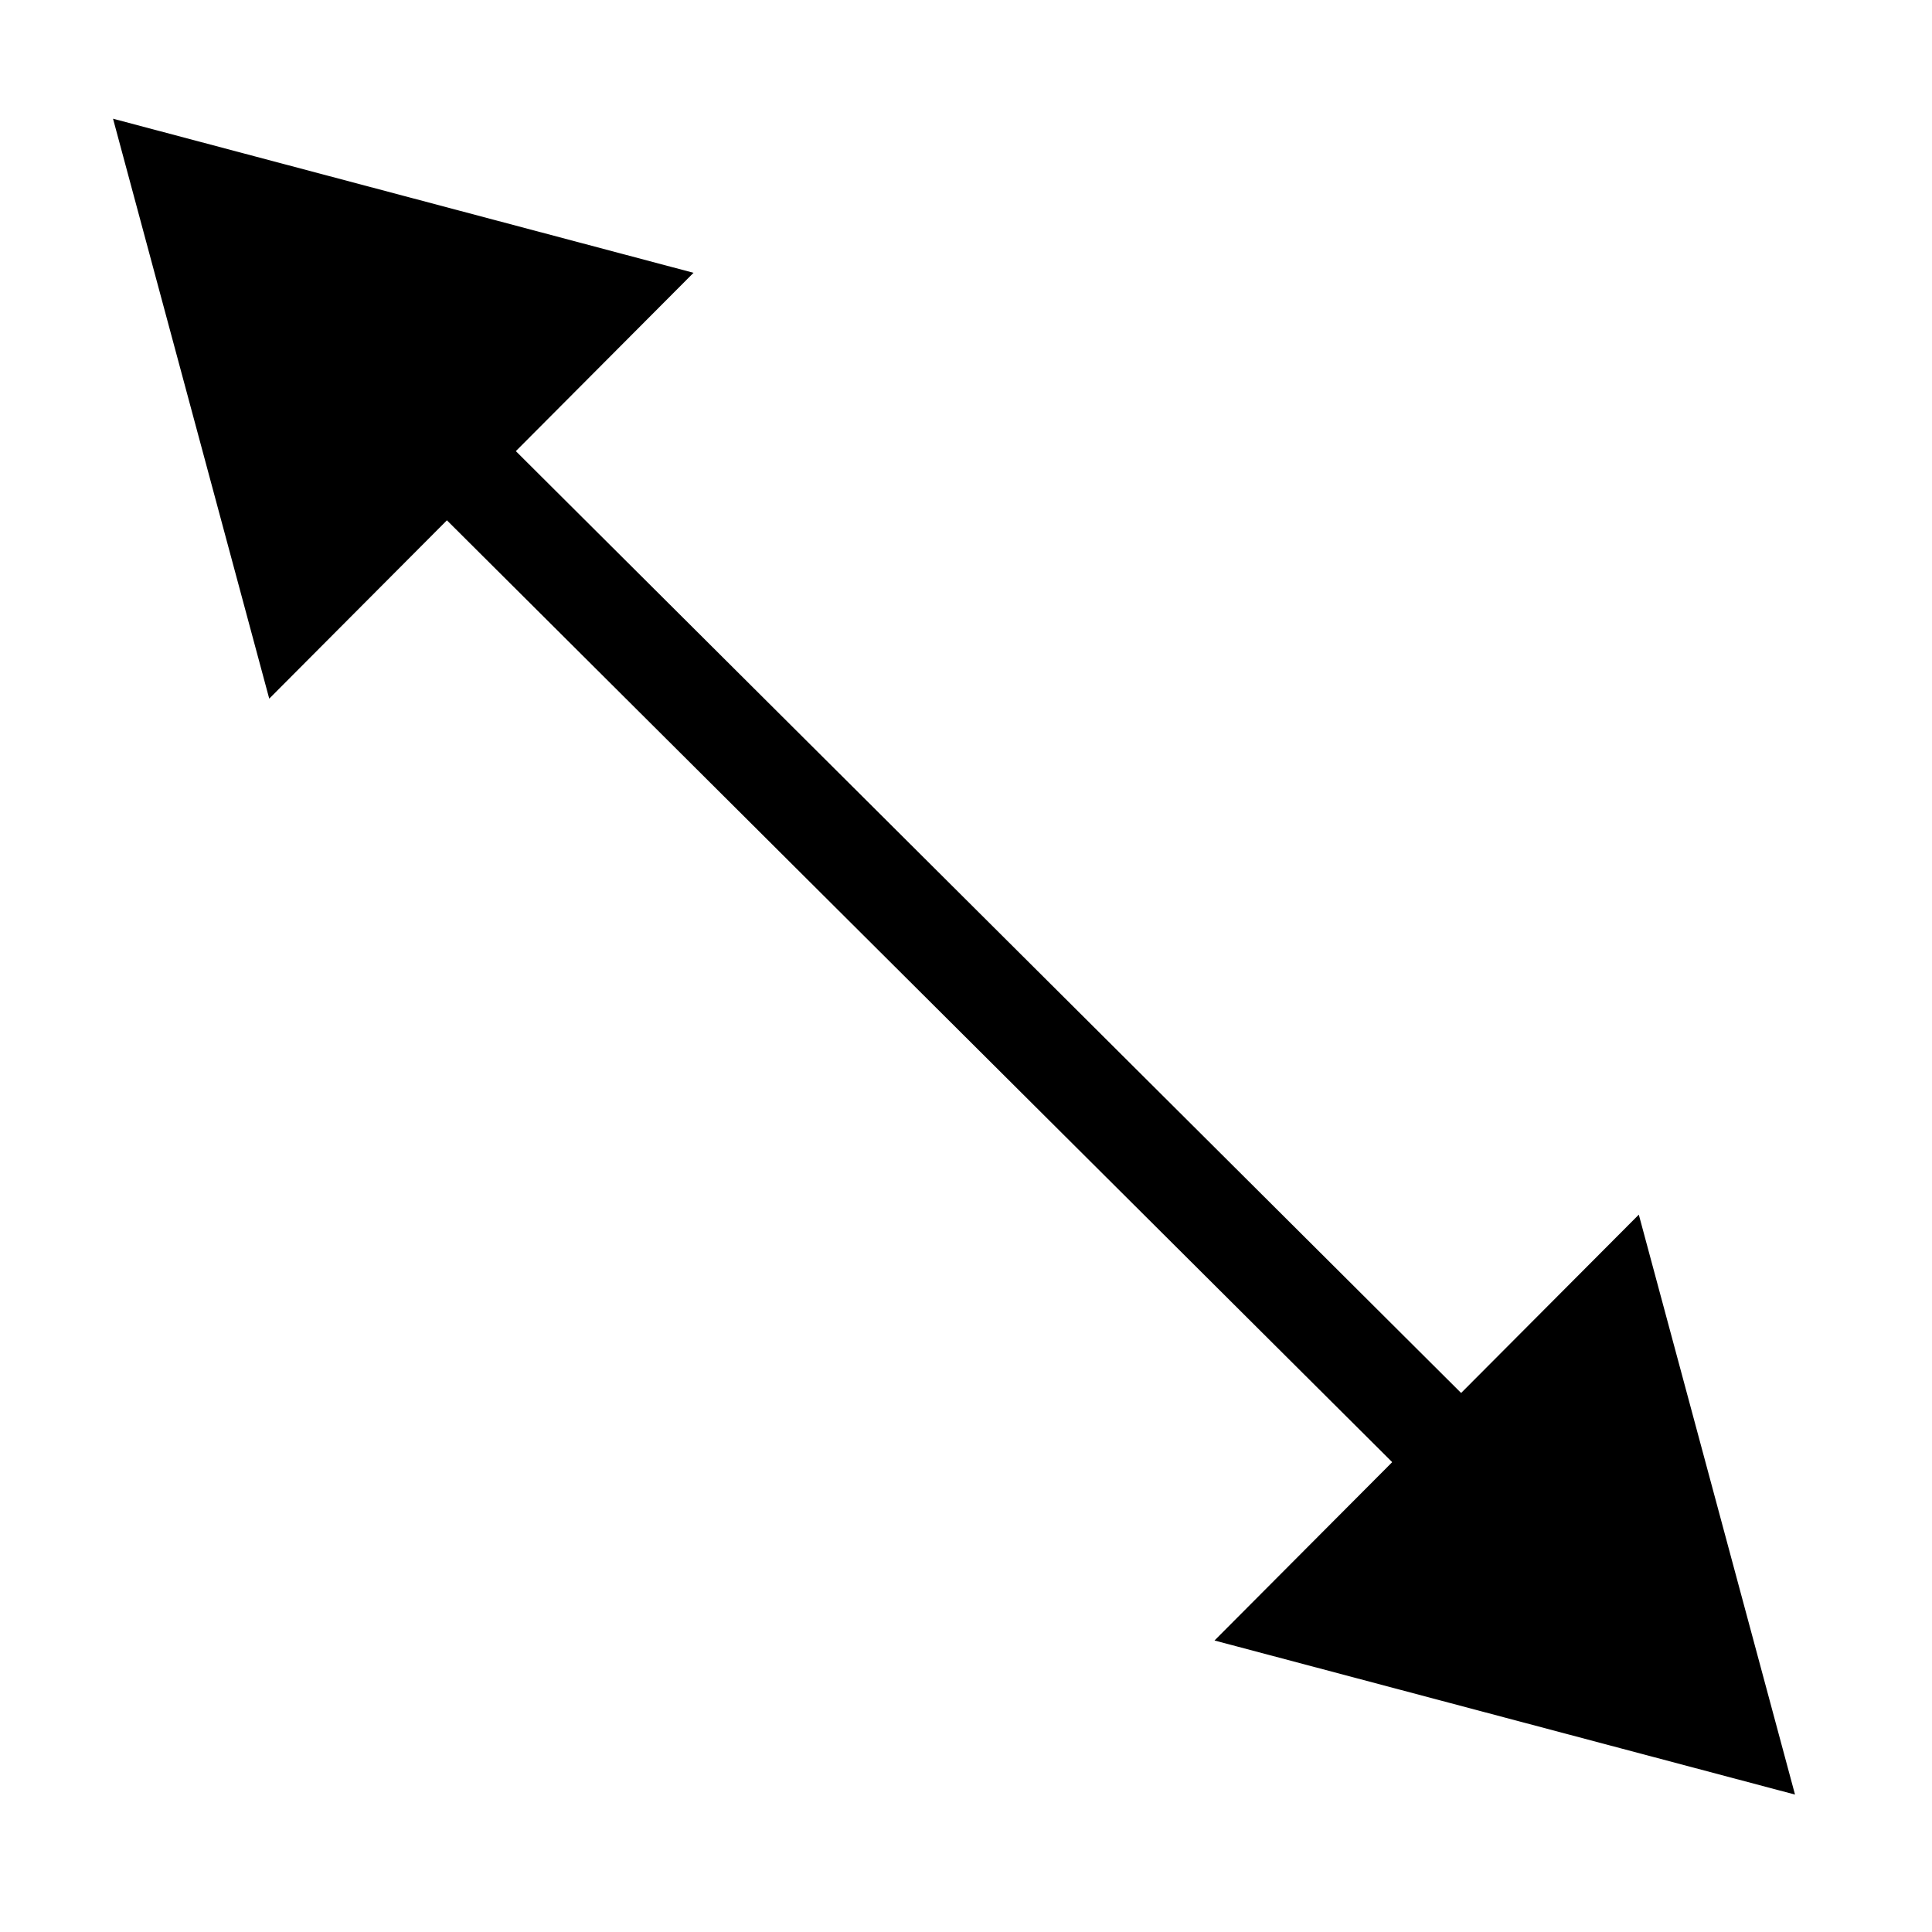
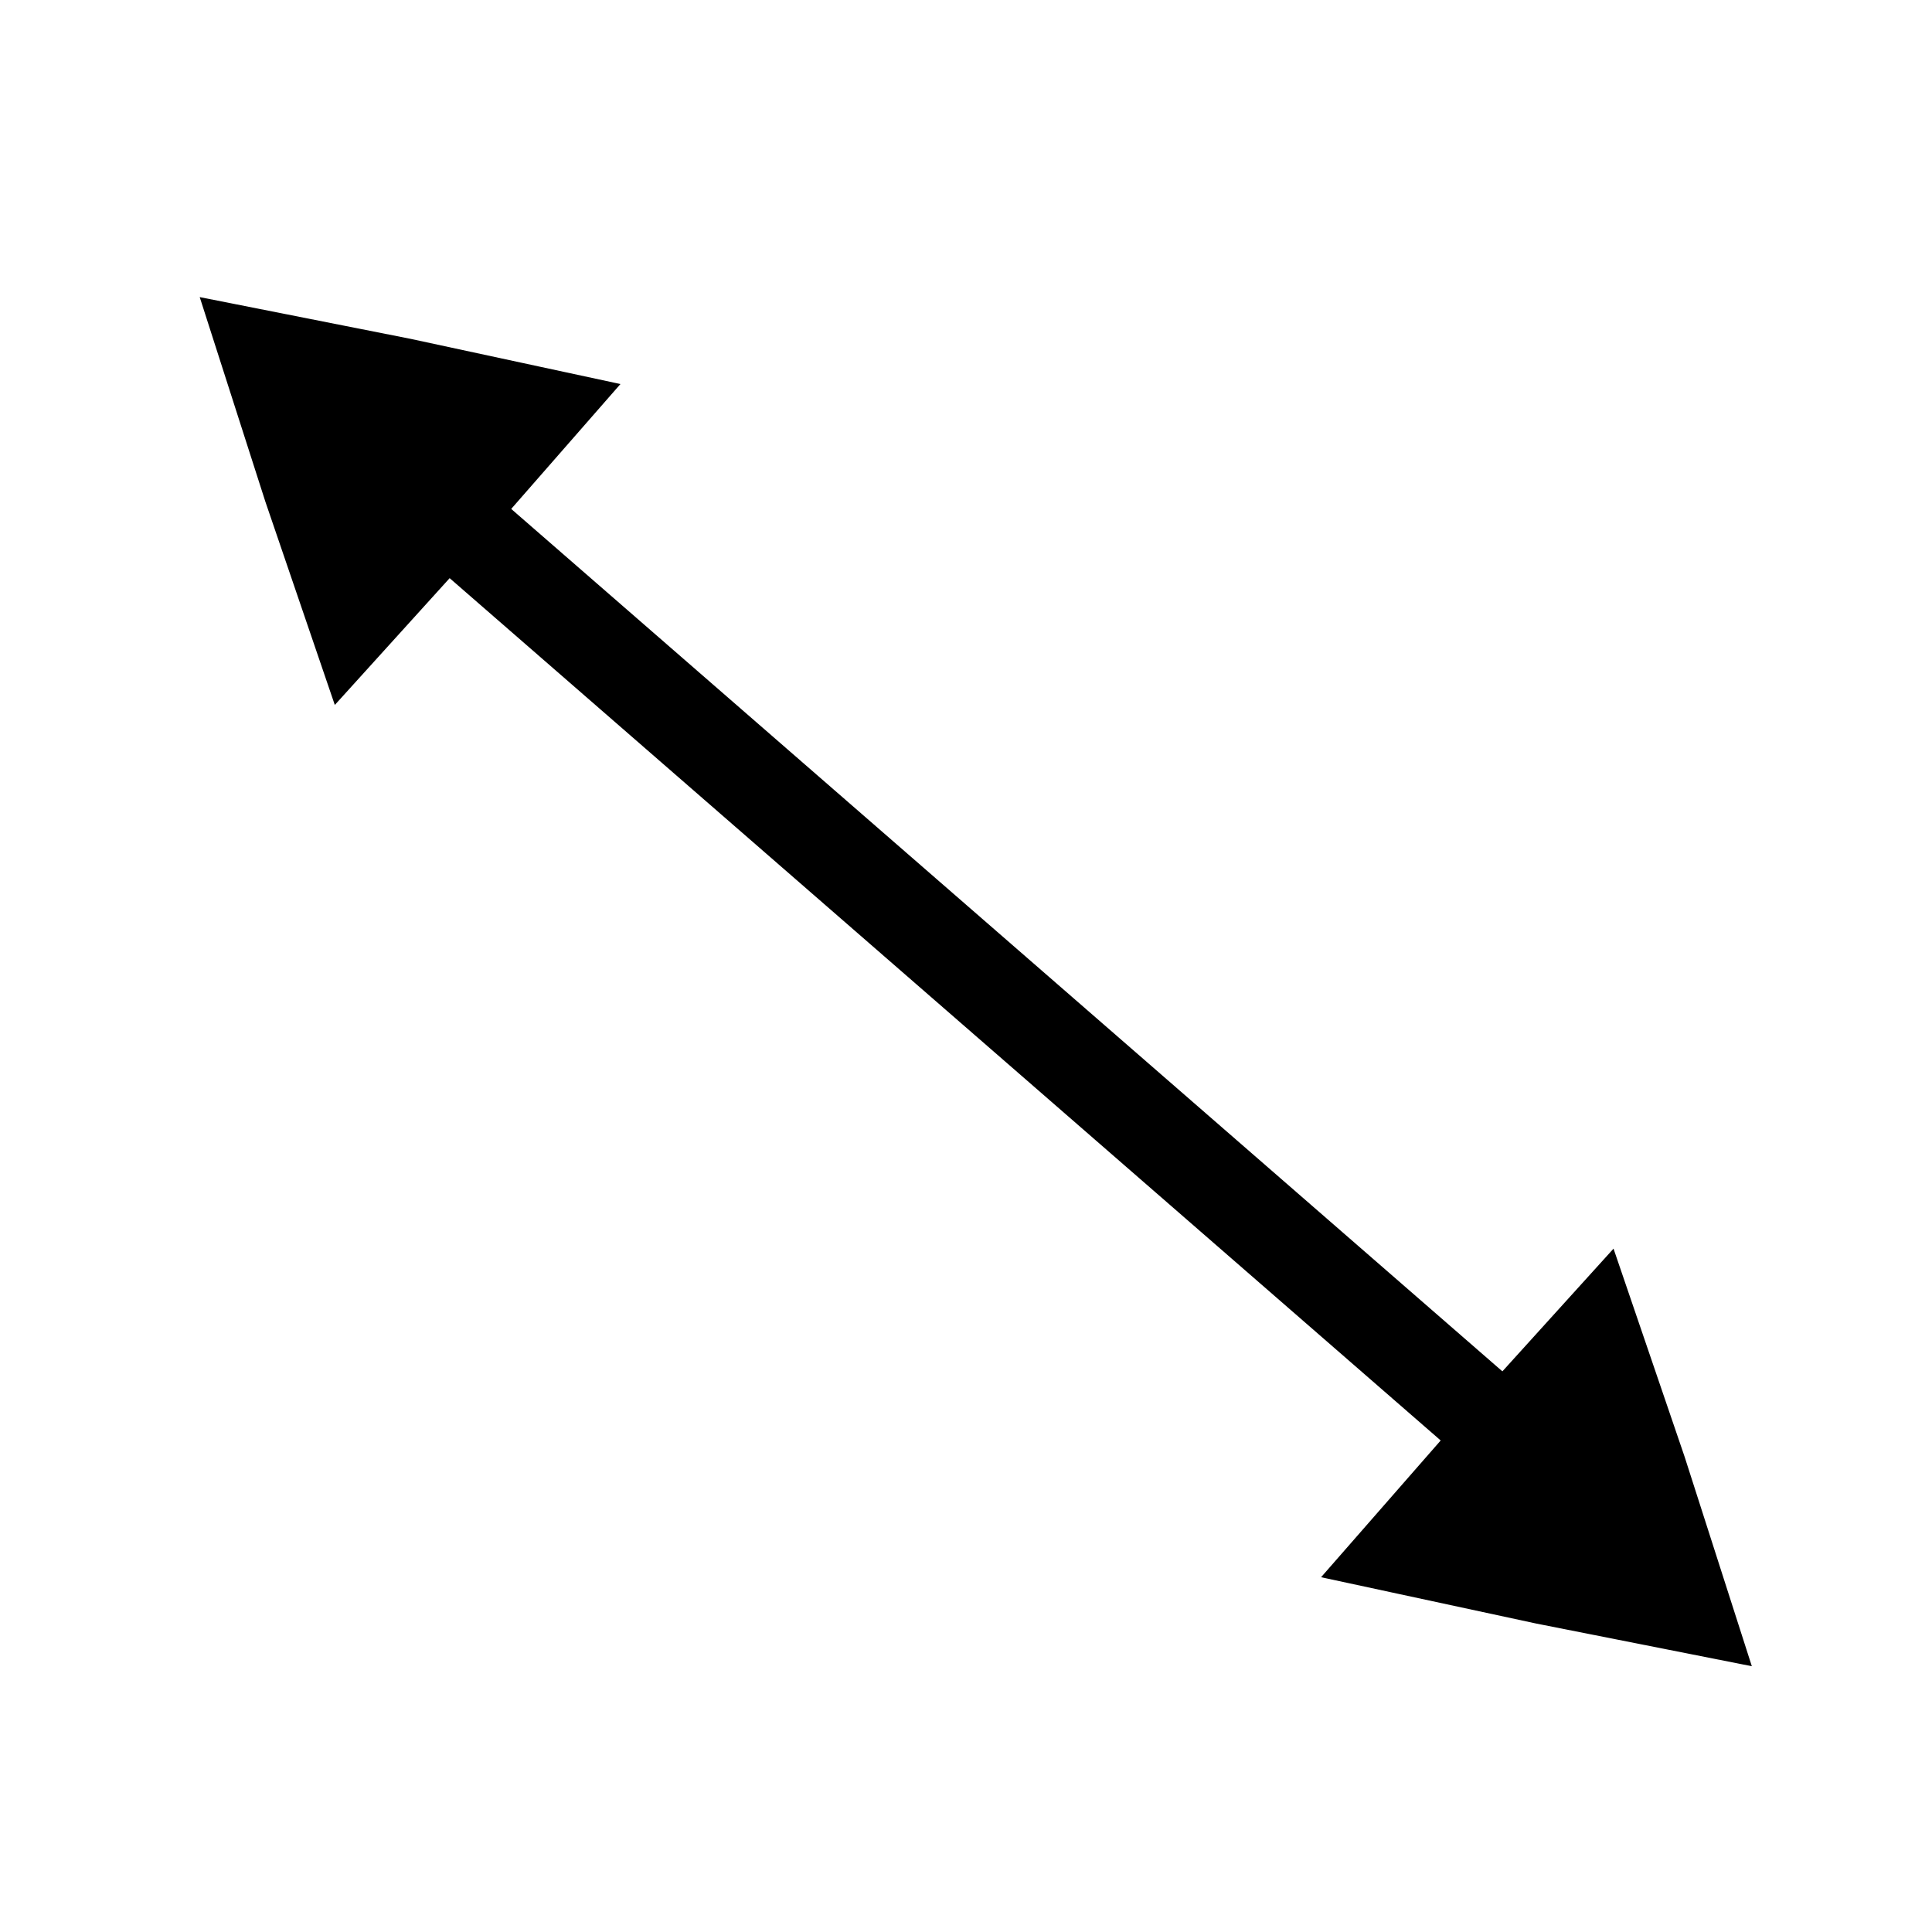
<svg xmlns="http://www.w3.org/2000/svg" xmlns:ns2="http://www.openswatchbook.org/uri/2009/osb" xmlns:xlink="http://www.w3.org/1999/xlink" width="32" height="32" viewBox="0 0 8.467 8.467" version="1.1" id="svg5" xml:space="preserve">
  <defs id="defs2">
-     <marker style="overflow:visible" id="marker2" refX="0" refY="0" orient="auto-start-reverse" markerWidth="1" markerHeight="1" viewBox="0 0 1 1" preserveAspectRatio="xMidYMid">
-       <path transform="scale(0.5)" style="fill:context-stroke;fill-rule:evenodd;stroke:context-stroke;stroke-width:1pt" d="M 5.77,0 -2.88,5 V -5 Z" id="path2" />
-     </marker>
-     <marker style="overflow:visible" id="Triangle" refX="0" refY="0" orient="auto-start-reverse" markerWidth="1" markerHeight="1" viewBox="0 0 1 1" preserveAspectRatio="xMidYMid">
-       <path transform="scale(0.5)" style="fill:context-stroke;fill-rule:evenodd;stroke:context-stroke;stroke-width:1pt" d="M 5.77,0 -2.88,5 V -5 Z" id="path135" />
-     </marker>
    <filter style="color-interpolation-filters:sRGB" id="filter2608" x="-0.021" y="-0.045" width="1.043" height="1.15">
      <feFlood flood-opacity="0.306" flood-color="rgb(88,88,88)" result="flood" id="feFlood2598" />
      <feComposite in="flood" in2="SourceGraphic" operator="in" result="composite1" id="feComposite2600" />
      <feGaussianBlur in="composite1" stdDeviation="3" result="blur" id="feGaussianBlur2602" />
      <feOffset dx="0" dy="9.377" result="offset" id="feOffset2604" />
      <feComposite in="SourceGraphic" in2="offset" operator="over" result="composite2" id="feComposite2606" />
    </filter>
    <linearGradient id="linearGradient840">
      <stop id="stop836" offset="0" style="stop-color:#cd9ef7;stop-opacity:1" />
      <stop id="stop838" offset="1" style="stop-color:#a56de2;stop-opacity:1" />
    </linearGradient>
    <linearGradient id="linearGradient4564">
      <stop offset="0" style="stop-color:#ffffff;stop-opacity:1" id="stop4566" />
      <stop offset="0.493" style="stop-color:#ffffff;stop-opacity:0.235" id="stop4568" />
      <stop offset="0.501" style="stop-color:#ffffff;stop-opacity:0.157" id="stop4570" />
      <stop offset="1" style="stop-color:#ffffff;stop-opacity:0.392" id="stop4572" />
    </linearGradient>
    <linearGradient x1="71.204" y1="18.516" x2="71.204" y2="38.582" id="linearGradient4338-5-6" xlink:href="#linearGradient4564" gradientUnits="userSpaceOnUse" gradientTransform="matrix(-0.00630901,-0.285816,-0.285816,0.00630901,13.03869,24.4119)" />
    <linearGradient id="linearGradient4526" ns2:paint="solid">
      <stop style="stop-color:#ffffff;stop-opacity:1;" offset="0" id="stop4528" />
    </linearGradient>
    <radialGradient cx="24.837" cy="36.421" r="15.645" fx="24.837" fy="36.421" id="radialGradient3030" xlink:href="#linearGradient8662-7" gradientUnits="userSpaceOnUse" gradientTransform="matrix(1,0,0,0.536723,0,16.87306)" />
    <linearGradient id="linearGradient8662-7">
      <stop id="stop8664-0" style="stop-color:#000000;stop-opacity:1" offset="0" />
      <stop id="stop8666-1" style="stop-color:#000000;stop-opacity:0" offset="1" />
    </linearGradient>
    <linearGradient gradientUnits="userSpaceOnUse" y2="45.304" x2="38.329" y1="7.693" x1="38.329" id="linearGradient842" xlink:href="#linearGradient840" gradientTransform="matrix(-0.00390172,-0.1767591,-0.1767591,0.00390172,8.954381,8.107201)" />
    <filter style="color-interpolation-filters:sRGB" id="filter794" x="-0.062" y="-0.062" width="1.124" height="1.124">
      <feFlood flood-opacity="0.192" flood-color="rgb(0,0,0)" result="flood" id="feFlood784" />
      <feComposite in="flood" in2="SourceGraphic" operator="in" result="composite1" id="feComposite786" />
      <feGaussianBlur in="composite1" stdDeviation="0.5" result="blur" id="feGaussianBlur788" />
      <feOffset dx="1" dy="1" result="offset" id="feOffset790" />
      <feComposite in="SourceGraphic" in2="offset" operator="over" result="composite2" id="feComposite792" />
    </filter>
    <linearGradient id="linearGradient8171">
      <stop style="stop-color: rgb(187, 189, 186); stop-opacity: 1;" offset="0" id="stop8173" />
      <stop style="stop-color: rgb(112, 116, 110); stop-opacity: 1;" offset="1" id="stop8175" />
    </linearGradient>
    <linearGradient id="linearGradient2224">
      <stop style="stop-color: rgb(124, 124, 124); stop-opacity: 1;" offset="0" id="stop2226" />
      <stop style="stop-color: rgb(184, 184, 184); stop-opacity: 1;" offset="1" id="stop2228" />
    </linearGradient>
    <linearGradient id="linearGradient7648" gradientUnits="userSpaceOnUse" x1="21.933" y1="24.627" x2="21.933" y2="7.109" style="stroke-width:1.217;stroke-miterlimit:4;stroke-dasharray:none">
      <stop offset="0" style="stop-color: rgb(133, 149, 188); stop-opacity: 1;" id="stop7650" />
      <stop offset="1" style="stop-color: rgb(4, 26, 59); stop-opacity: 1;" id="stop7652" />
    </linearGradient>
    <linearGradient id="linearGradient2392">
      <stop id="stop2394" offset="0" style="stop-color: rgb(113, 91, 38); stop-opacity: 1;" />
      <stop id="stop2396" offset="1" style="stop-color: rgb(49, 39, 16); stop-opacity: 1;" />
    </linearGradient>
    <linearGradient style="stroke-width:1.217;stroke-miterlimit:4;stroke-dasharray:none" y2="36.033" x2="31.081" y1="3.732" x1="12.487" gradientUnits="userSpaceOnUse" id="aigrd1">
      <stop id="stop16177" style="stop-color: rgb(210, 210, 210); stroke-dasharray: none; stroke-miterlimit: 4; stroke-width: 1.217;" offset="0" />
      <stop id="stop16179" style="stop-color: rgb(237, 237, 237); stroke-dasharray: none; stroke-miterlimit: 4; stroke-width: 1.217;" offset="1" />
    </linearGradient>
    <linearGradient style="stroke-width:1.217;stroke-miterlimit:4;stroke-dasharray:none" y2="22.577" x2="21.917" y1="30.341" x1="21.877" gradientUnits="userSpaceOnUse" id="aigrd2">
      <stop id="stop16184" style="stop-color: rgb(94, 79, 7); stop-opacity: 1;" offset="0" />
      <stop id="stop16186" style="stop-color: rgb(52, 138, 49); stop-opacity: 1;" offset="1" />
    </linearGradient>
    <linearGradient style="stroke-width:1.217;stroke-miterlimit:4;stroke-dasharray:none" y2="7.109" x2="21.933" y1="24.627" x1="21.933" gradientUnits="userSpaceOnUse" id="aigrd3">
      <stop id="stop16199" style="stop-color: rgb(208, 214, 229); stroke-dasharray: none; stroke-miterlimit: 4; stroke-width: 1.217;" offset="0" />
      <stop id="stop16201" style="stop-color: rgb(9, 58, 128); stroke-dasharray: none; stroke-miterlimit: 4; stroke-width: 1.217;" offset="1" />
    </linearGradient>
    <linearGradient id="linearGradient2591">
      <stop style="stop-color:#73d216" offset="0" id="stop2593" />
      <stop style="stop-color:#4e9a06" offset="1" id="stop2595" />
    </linearGradient>
    <linearGradient id="linearGradient5048">
      <stop style="stop-color:black;stop-opacity:0;" offset="0" id="stop5050" />
      <stop id="stop5056" offset="0.5" style="stop-color:black;stop-opacity:1;" />
      <stop style="stop-color:black;stop-opacity:0;" offset="1" id="stop5052" />
    </linearGradient>
    <radialGradient xlink:href="#linearGradient8662-7" id="radialGradient4548" cx="24.307" cy="42.078" fx="24.307" fy="42.078" r="15.822" gradientTransform="matrix(1,0,0,0.284916,0,30.08928)" gradientUnits="userSpaceOnUse" />
    <linearGradient id="linearGradient15662">
      <stop style="stop-color:#ffffff;stop-opacity:1;" offset="0" id="stop15664" />
      <stop style="stop-color:#f8f8f8;stop-opacity:1;" offset="1" id="stop15666" />
    </linearGradient>
    <radialGradient gradientUnits="userSpaceOnUse" fy="64.568" fx="20.892" r="5.257" cy="64.568" cx="20.892" id="aigrd3-3">
      <stop id="stop15573" style="stop-color:#F0F0F0" offset="0" />
      <stop id="stop15575" style="stop-color:#9a9a9a;stop-opacity:1;" offset="1" />
    </radialGradient>
    <radialGradient gradientUnits="userSpaceOnUse" fy="114.568" fx="20.892" r="5.256" cy="114.568" cx="20.892" id="aigrd2-6">
      <stop id="stop15566" style="stop-color:#F0F0F0" offset="0" />
      <stop id="stop15568" style="stop-color:#9a9a9a;stop-opacity:1;" offset="1" />
    </radialGradient>
    <linearGradient id="linearGradient269">
      <stop style="stop-color:#a3a3a3;stop-opacity:1;" offset="0" id="stop270" />
      <stop style="stop-color:#4c4c4c;stop-opacity:1;" offset="1" id="stop271" />
    </linearGradient>
    <linearGradient id="linearGradient259">
      <stop style="stop-color:#fafafa;stop-opacity:1;" offset="0" id="stop260" />
      <stop style="stop-color:#bbbbbb;stop-opacity:1;" offset="1" id="stop261" />
    </linearGradient>
    <linearGradient id="linearGradient12512">
      <stop style="stop-color:#ffffff;stop-opacity:1;" offset="0" id="stop12513" />
      <stop style="stop-color:#fff520;stop-opacity:0.891;" offset="0.5" id="stop12517" />
      <stop style="stop-color:#fff300;stop-opacity:0;" offset="1" id="stop12514" />
    </linearGradient>
    <linearGradient id="linearGradient4031">
      <stop style="stop-color:#ef0909;stop-opacity:1;" offset="0" id="stop4033" />
      <stop style="stop-color:#ab0404;stop-opacity:1;" offset="1" id="stop4035" />
    </linearGradient>
    <linearGradient id="linearGradient4119">
      <stop id="stop4121" style="stop-color:#ffffff;stop-opacity:1" offset="0" />
      <stop id="stop4148" style="stop-color:#afaba5;stop-opacity:1" offset="0.54" />
      <stop id="stop4146" style="stop-color:#837874;stop-opacity:1" offset="0.62" />
      <stop id="stop4123" style="stop-color:#b4b2aa;stop-opacity:1" offset="1" />
    </linearGradient>
    <linearGradient x1="71.204" y1="15.369" x2="71.204" y2="40.496" id="linearGradient3221" xlink:href="#linearGradient4806-9" gradientUnits="userSpaceOnUse" gradientTransform="matrix(1.592071,0,0,1.592072,-54.78623,-24.2782)" />
    <linearGradient id="linearGradient4806-9">
      <stop id="stop4808-49" style="stop-color:#ffffff;stop-opacity:1" offset="0" />
      <stop id="stop4810-05" style="stop-color:#ffffff;stop-opacity:0.235" offset="0.424" />
      <stop id="stop4812-6" style="stop-color:#ffffff;stop-opacity:0.157" offset="0.821" />
      <stop id="stop4814-7" style="stop-color:#ffffff;stop-opacity:0.392" offset="1" />
    </linearGradient>
    <radialGradient cx="15.026" cy="8.626" r="20" fx="0.304" fy="8.626" id="radialGradient3228" xlink:href="#linearGradient2867-449-88-871-390-598-476-591-434-148-57-177-641-289-620-227-114-444-680-744-4-8-69-5-4-8-426-2-9-1-4-965" gradientUnits="userSpaceOnUse" gradientTransform="matrix(-6.7138023e-8,1.103308,-1.039476,-7.5994236e-8,68.90674,-0.1519488)" />
    <linearGradient id="linearGradient2867-449-88-871-390-598-476-591-434-148-57-177-641-289-620-227-114-444-680-744-4-8-69-5-4-8-426-2-9-1-4-965">
      <stop id="stop4036" style="stop-color:#f4f4f4;stop-opacity:1" offset="0" />
      <stop id="stop4040" style="stop-color:#dadada;stop-opacity:1" offset="1" />
    </linearGradient>
    <radialGradient cx="16" cy="15.377" r="0.626" fx="16" fy="15.377" id="radialGradient3139" xlink:href="#linearGradient4119" gradientUnits="userSpaceOnUse" gradientTransform="matrix(0,2.280334,-2.286523,0,95.28366,-17.01203)" />
    <radialGradient r="62.769" fy="185.297" fx="99.189" cy="185.297" cx="99.189" gradientTransform="matrix(0.3823536,7.5555777e-8,-1.8372241e-8,0.1115198,-5.925427,36.33585)" gradientUnits="userSpaceOnUse" id="radialGradient3300-8" xlink:href="#linearGradient8662-7" />
    <radialGradient r="62.769" fy="185.297" fx="99.189" cy="185.297" cx="99.189" gradientTransform="matrix(0.2549024,5.3967361e-8,-1.2248161e-8,0.07965545,6.716382,44.24067)" gradientUnits="userSpaceOnUse" id="radialGradient4192-6" xlink:href="#linearGradient8662-7" />
    <linearGradient x1="29.127" y1="19.788" x2="29.291" y2="57.567" id="linearGradient3091" xlink:href="#linearGradient3117-8" gradientUnits="userSpaceOnUse" gradientTransform="matrix(0.4937358,0,-0.00214922,0.5151843,57.78491,12.66194)" />
    <linearGradient id="linearGradient3117-8">
      <stop id="stop3119-9" style="stop-color:#ffffff;stop-opacity:1" offset="0" />
      <stop id="stop3121-9" style="stop-color:#ffffff;stop-opacity:0.235" offset="0.569" />
      <stop id="stop3123-6" style="stop-color:#ffffff;stop-opacity:0.157" offset="0.933" />
      <stop id="stop3125-3" style="stop-color:#ffffff;stop-opacity:0.392" offset="1" />
    </linearGradient>
    <linearGradient x1="24" y1="2.011" x2="24" y2="44.532" id="linearGradient3094" xlink:href="#linearGradient4171" gradientUnits="userSpaceOnUse" gradientTransform="matrix(0.4889092,0,0,0.4883983,60.38947,20.83024)" />
    <linearGradient id="linearGradient4171">
      <stop style="stop-color:#ffe16b;stop-opacity:1" offset="0" id="stop4173" />
      <stop style="stop-color:#f9c440;stop-opacity:1" offset="1" id="stop4175" />
    </linearGradient>
    <radialGradient gradientTransform="matrix(1.129412,0,0,0.1294116,1.393877,42.11439)" gradientUnits="userSpaceOnUse" xlink:href="#linearGradient8662-7" id="radialGradient2415-3" fy="4.625" fx="62.625" r="10.625" cy="4.625" cx="62.625" />
    <linearGradient id="linearGradient3811">
      <stop id="stop3813" offset="0" style="stop-color:#a40000;stop-opacity:1" />
      <stop id="stop3815" offset="1" style="stop-color:#c22f2f;stop-opacity:1" />
    </linearGradient>
    <linearGradient id="linearGradient5106">
      <stop style="stop-color:#e78181;stop-opacity:1" offset="0" id="stop5108" />
      <stop id="stop8208" offset="0.253" style="stop-color:#e15f5f;stop-opacity:1" />
      <stop style="stop-color:#c22f2f;stop-opacity:1" offset="0.683" id="stop8210" />
      <stop style="stop-color:#a40000;stop-opacity:1" offset="1" id="stop5110" />
    </linearGradient>
    <radialGradient xlink:href="#linearGradient8662-7" id="radialGradient4548-1" cx="24.307" cy="42.078" fx="24.307" fy="42.078" r="15.822" gradientTransform="matrix(1,0,0,0.284916,0,30.08928)" gradientUnits="userSpaceOnUse" />
    <radialGradient gradientUnits="userSpaceOnUse" fy="64.568" fx="20.892" r="5.257" cy="64.568" cx="20.892" id="aigrd3-3-9">
      <stop id="stop15573-2" style="stop-color:#F0F0F0" offset="0" />
      <stop id="stop15575-0" style="stop-color:#9a9a9a;stop-opacity:1;" offset="1" />
    </radialGradient>
    <radialGradient gradientUnits="userSpaceOnUse" fy="114.568" fx="20.892" r="5.256" cy="114.568" cx="20.892" id="aigrd2-6-2">
      <stop id="stop15566-3" style="stop-color:#F0F0F0" offset="0" />
      <stop id="stop15568-7" style="stop-color:#9a9a9a;stop-opacity:1;" offset="1" />
    </radialGradient>
    <radialGradient cx="15.026" cy="8.626" r="20" fx="0.304" fy="8.626" id="radialGradient3228-8" xlink:href="#linearGradient2867-449-88-871-390-598-476-591-434-148-57-177-641-289-620-227-114-444-680-744-4-8-69-5-4-8-426-2-9-1-4-965" gradientUnits="userSpaceOnUse" gradientTransform="matrix(-6.7138023e-8,1.103308,-1.039476,-7.5994236e-8,68.90674,-0.1519488)" />
    <radialGradient cx="16" cy="15.377" r="0.626" fx="16" fy="15.377" id="radialGradient3139-0" xlink:href="#linearGradient4119" gradientUnits="userSpaceOnUse" gradientTransform="matrix(0,2.280334,-2.286523,0,95.28366,-17.01203)" />
    <radialGradient r="62.769" fy="185.297" fx="99.189" cy="185.297" cx="99.189" gradientTransform="matrix(0.3823536,7.5555777e-8,-1.8372241e-8,0.1115198,-5.925427,36.33585)" gradientUnits="userSpaceOnUse" id="radialGradient3300-8-3" xlink:href="#linearGradient8662-7" />
    <radialGradient r="62.769" fy="185.297" fx="99.189" cy="185.297" cx="99.189" gradientTransform="matrix(0.2549024,5.3967361e-8,-1.2248161e-8,0.07965545,6.716382,44.24067)" gradientUnits="userSpaceOnUse" id="radialGradient4192-6-6" xlink:href="#linearGradient8662-7" />
    <radialGradient gradientTransform="matrix(1.129412,0,0,0.1294116,1.393877,42.11439)" gradientUnits="userSpaceOnUse" xlink:href="#linearGradient8662-7" id="radialGradient2415-3-6" fy="4.625" fx="62.625" r="10.625" cy="4.625" cx="62.625" />
-     <filter style="color-interpolation-filters:sRGB;" id="filter16" x="-0.252" y="-0.252" width="1.523" height="1.543">
-       <feFlood result="flood" in="SourceGraphic" flood-opacity="1" flood-color="rgb(170,170,170)" id="feFlood15" />
-       <feGaussianBlur result="blur" in="SourceGraphic" stdDeviation="0.1" id="feGaussianBlur15" />
-       <feOffset result="offset" in="blur" dx="0.1" dy="0.2" id="feOffset15" />
-       <feComposite result="comp1" operator="in" in="flood" in2="offset" id="feComposite15" />
-       <feComposite result="comp2" operator="over" in="SourceGraphic" in2="comp1" id="feComposite16" />
-     </filter>
  </defs>
  <g id="layer1">
-     <path style="fill:none;stroke:#000000;stroke-width:0.428;stroke-linecap:round;stroke-linejoin:round;stroke-dasharray:none;stroke-opacity:1;marker-start:url(#Triangle);marker-end:url(#marker2);paint-order:stroke fill markers" d="m 1.572,1.593 c 5.218,5.199 5.218,5.199 5.218,5.199" id="path1" />
+     <path style="fill:#000000;fill-opacity:1;stroke:#000000;stroke-width:0.372;stroke-linecap:round;stroke-dasharray:none;stroke-opacity:1;paint-order:stroke fill markers" id="path2" d="M 5.188,0.685 4.555,1.558 3.907,2.42 3.467,1.436 3.045,0.443 4.117,0.555 Z" transform="matrix(0.6717111,0.06151084,-0.06151084,0.6717111,-0.9583046,0.9816177)" />
+     <path style="fill:#000000;fill-opacity:1;stroke:#000000;stroke-width:0.411;stroke-linecap:round;stroke-dasharray:none;stroke-opacity:1;paint-order:stroke fill markers" id="path4" d="M 5.188,0.685 4.555,1.558 3.907,2.42 3.467,1.436 3.045,0.443 4.117,0.555 Z" transform="matrix(-0.6717111,-0.06151084,0.06151084,-0.6717111,9.491655,7.605448)" />
+     <rect style="fill:#000000;fill-opacity:1;stroke:#000000;stroke-width:0.212;stroke-linecap:square;stroke-linejoin:round;stroke-miterlimit:0;stroke-dasharray:none;stroke-opacity:1;paint-order:markers stroke fill" id="rect2388" width="8.111" height="0.194" x="1.939" y="0.318" transform="rotate(41.02663)" ry="0.097" />
  </g>
</svg>
